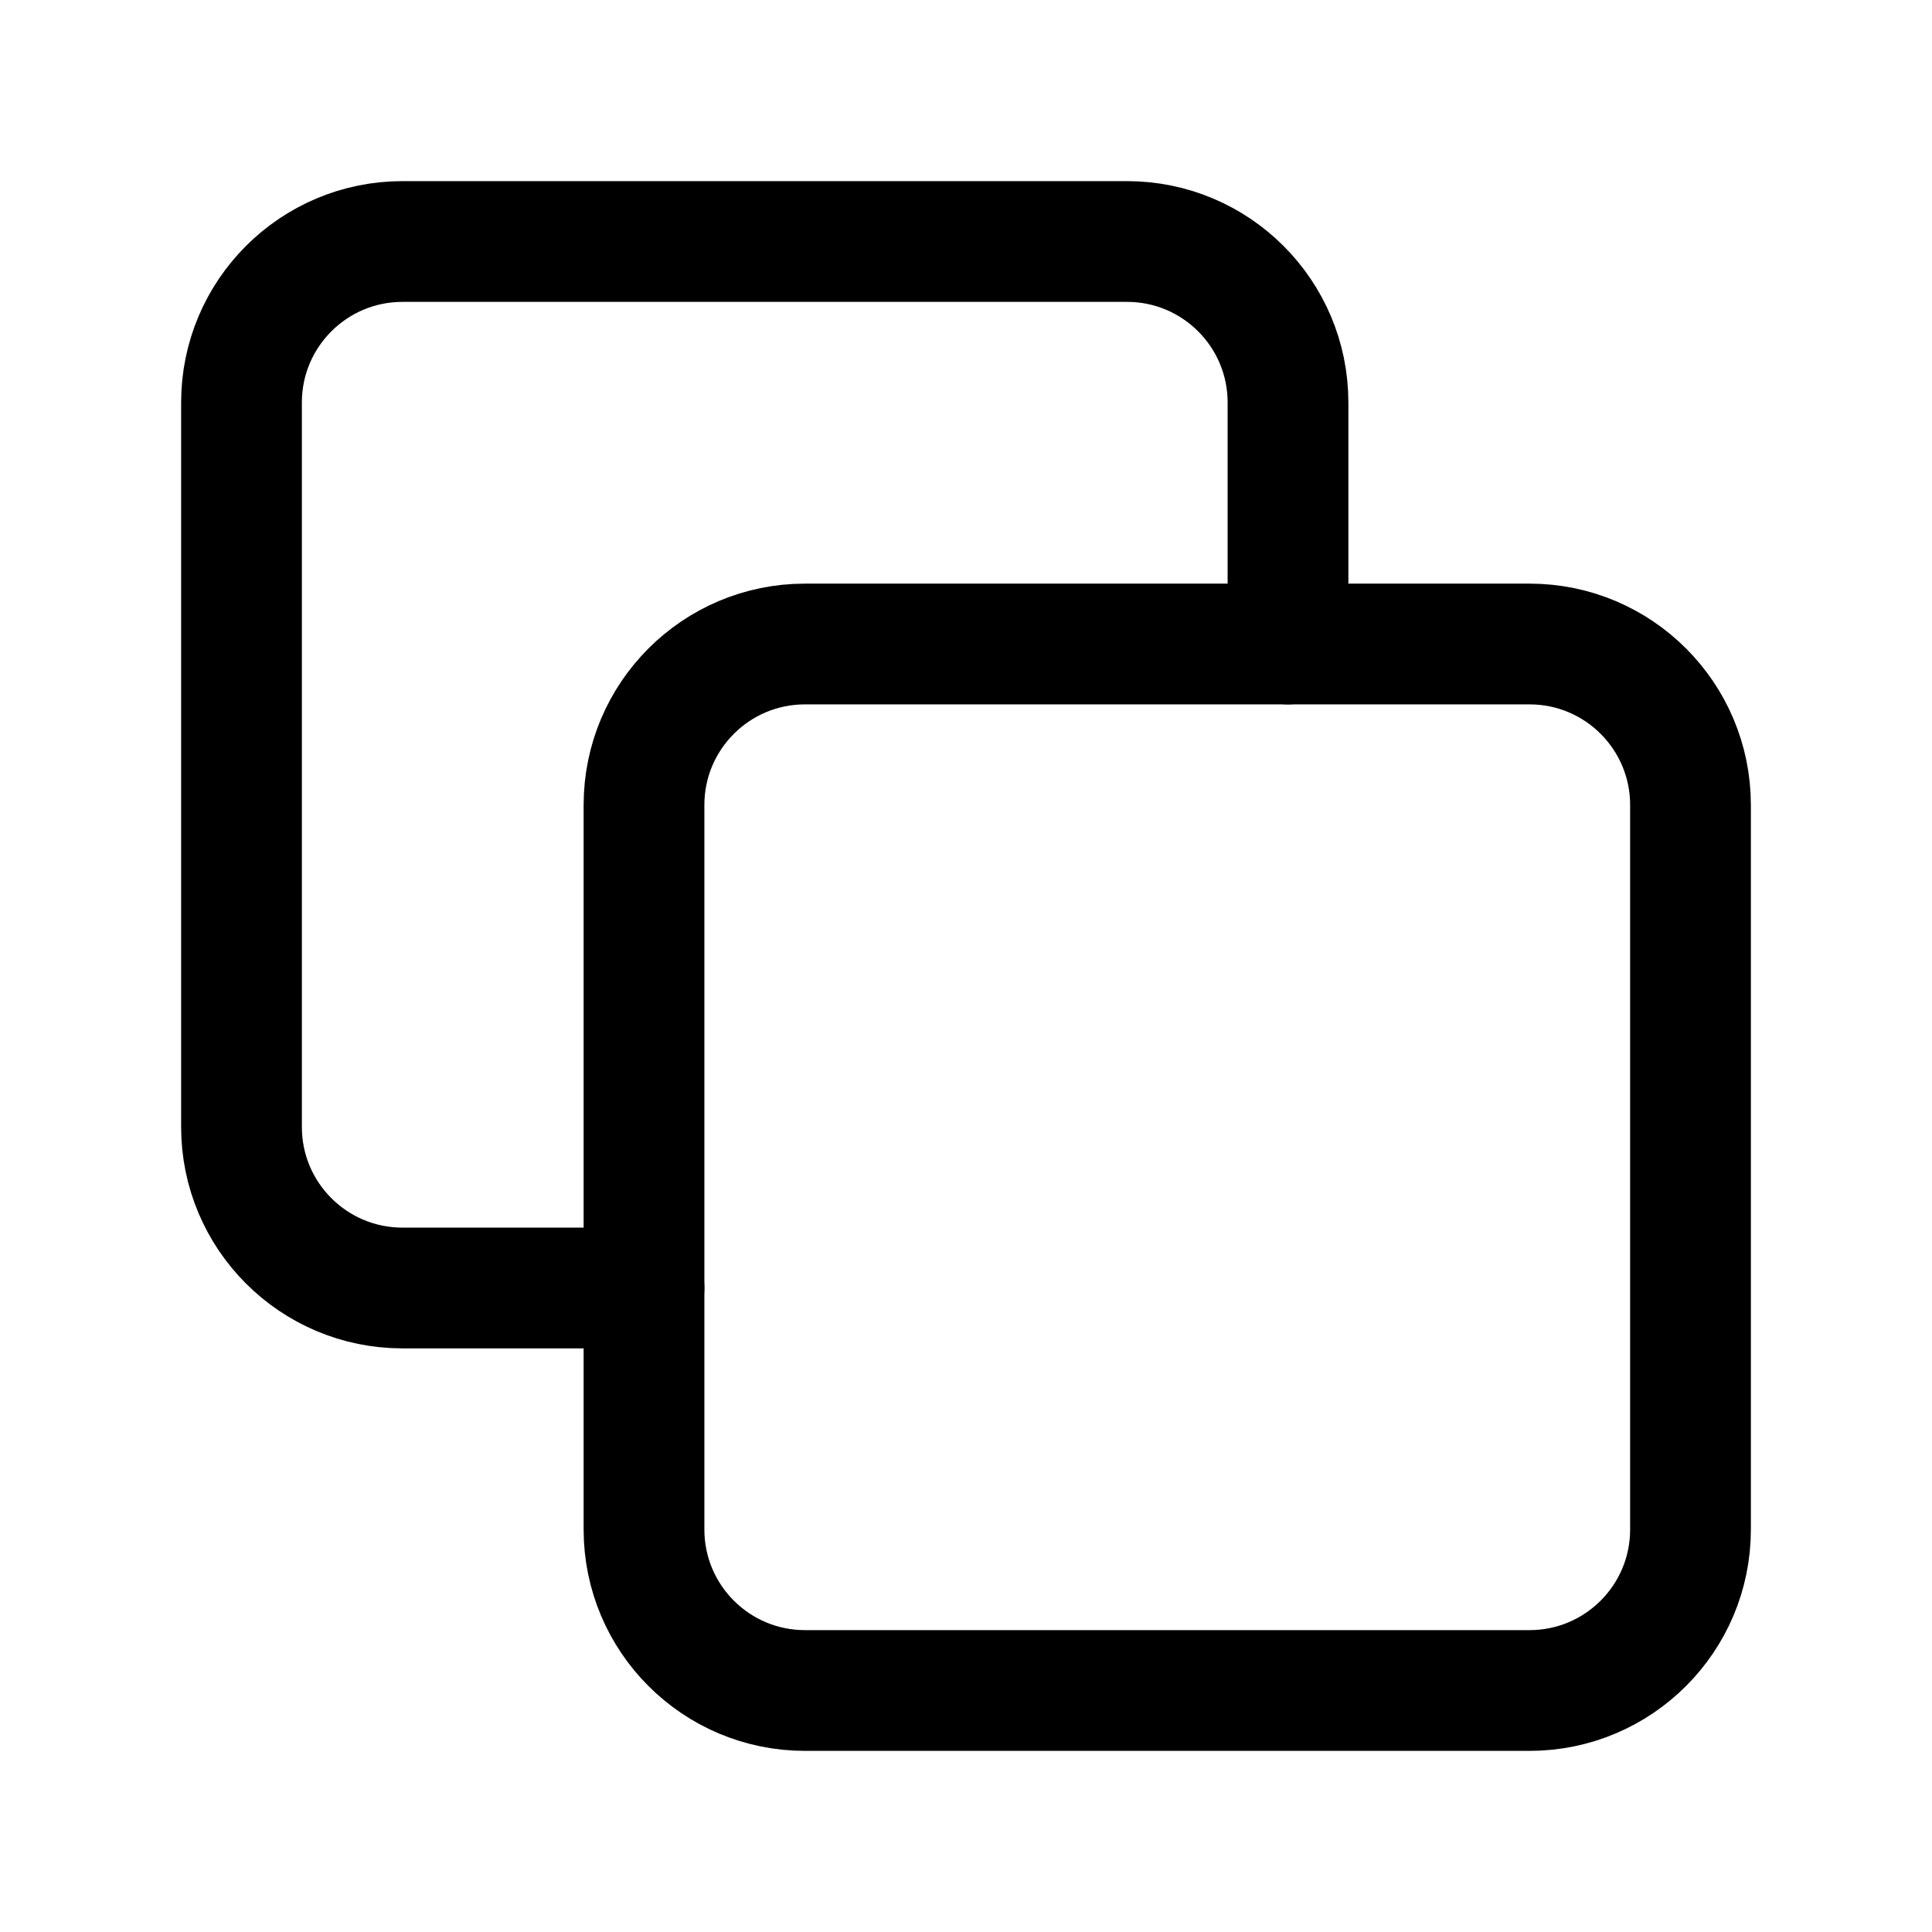
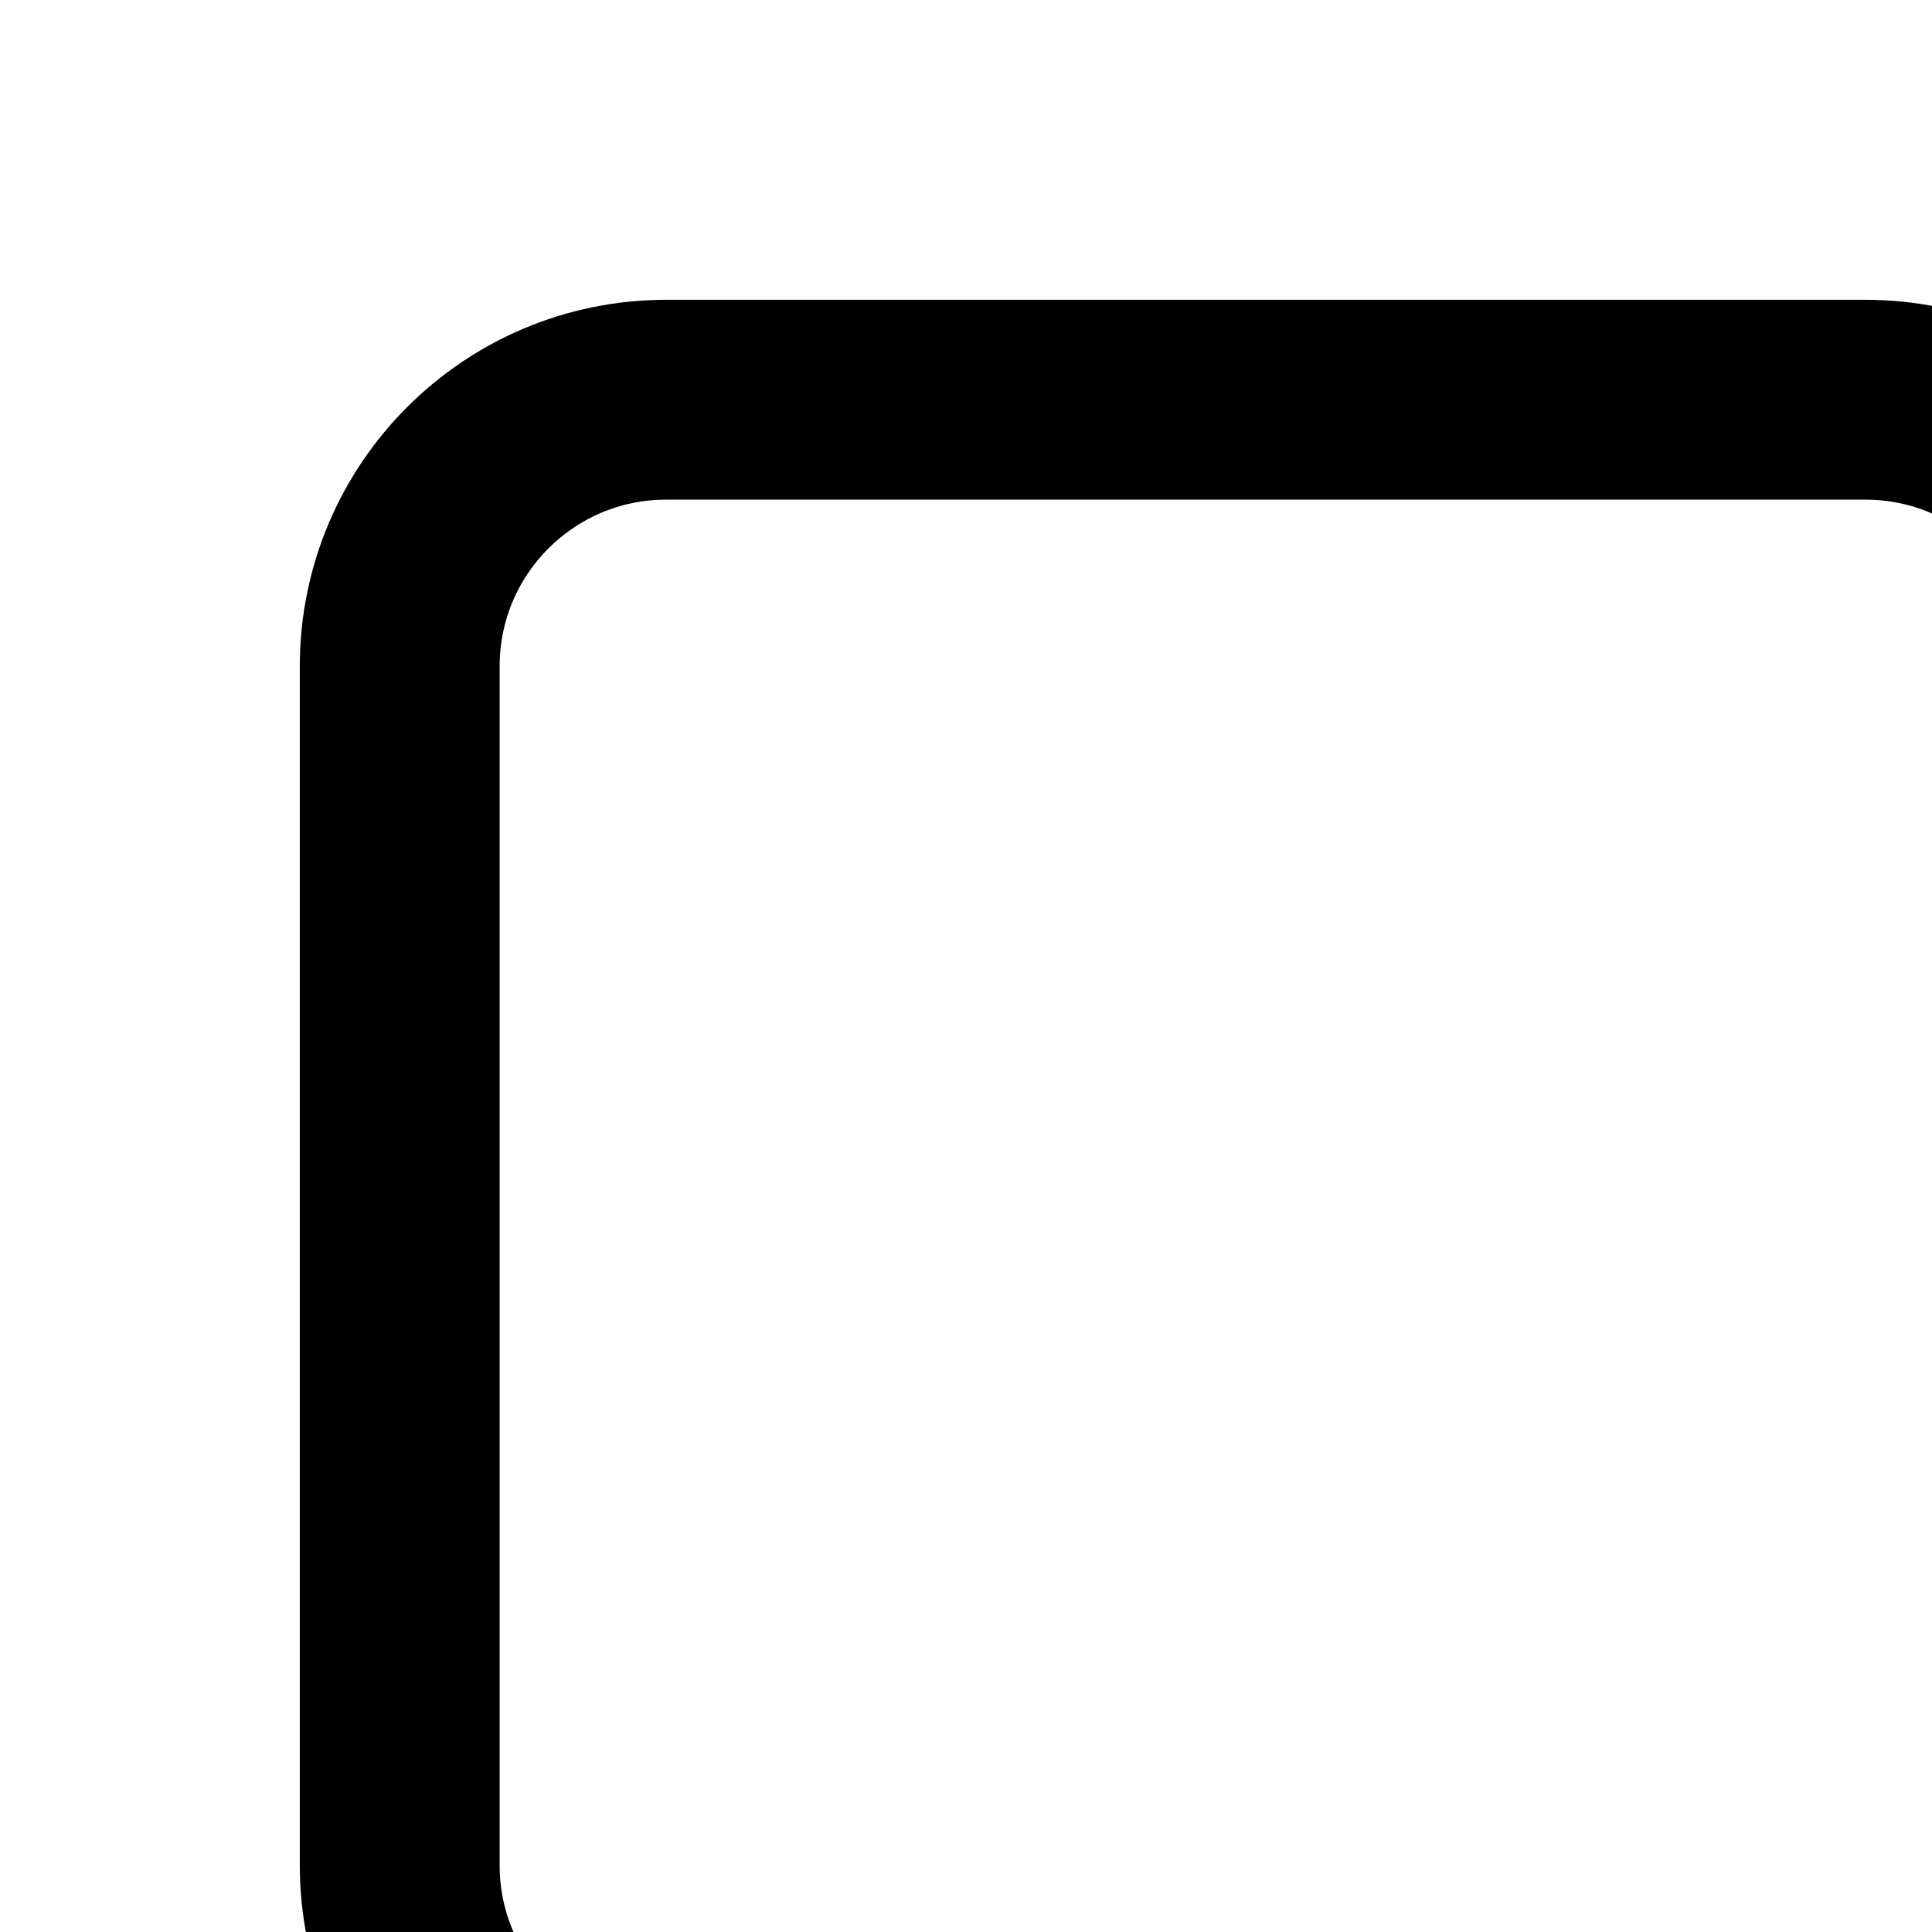
- <svg xmlns="http://www.w3.org/2000/svg" width="24" height="24" viewBox="0 0 24 24" fill="none" stroke="currentColor" stroke-width="1.5" stroke-linecap="round" stroke-linejoin="round">
-   <rect x="8" y="8" width="13" height="13" rx="2" />
+ <svg xmlns="http://www.w3.org/2000/svg" fill="none" stroke="currentColor" stroke-width="1.5" stroke-linecap="round" stroke-linejoin="round">
+   <rect x="8" y="8" rx="2" />
  <path d="M16 8V5a2 2 0 0 0-2-2H5a2 2 0 0 0-2 2v9a2 2 0 0 0 2 2h3" />
</svg>
